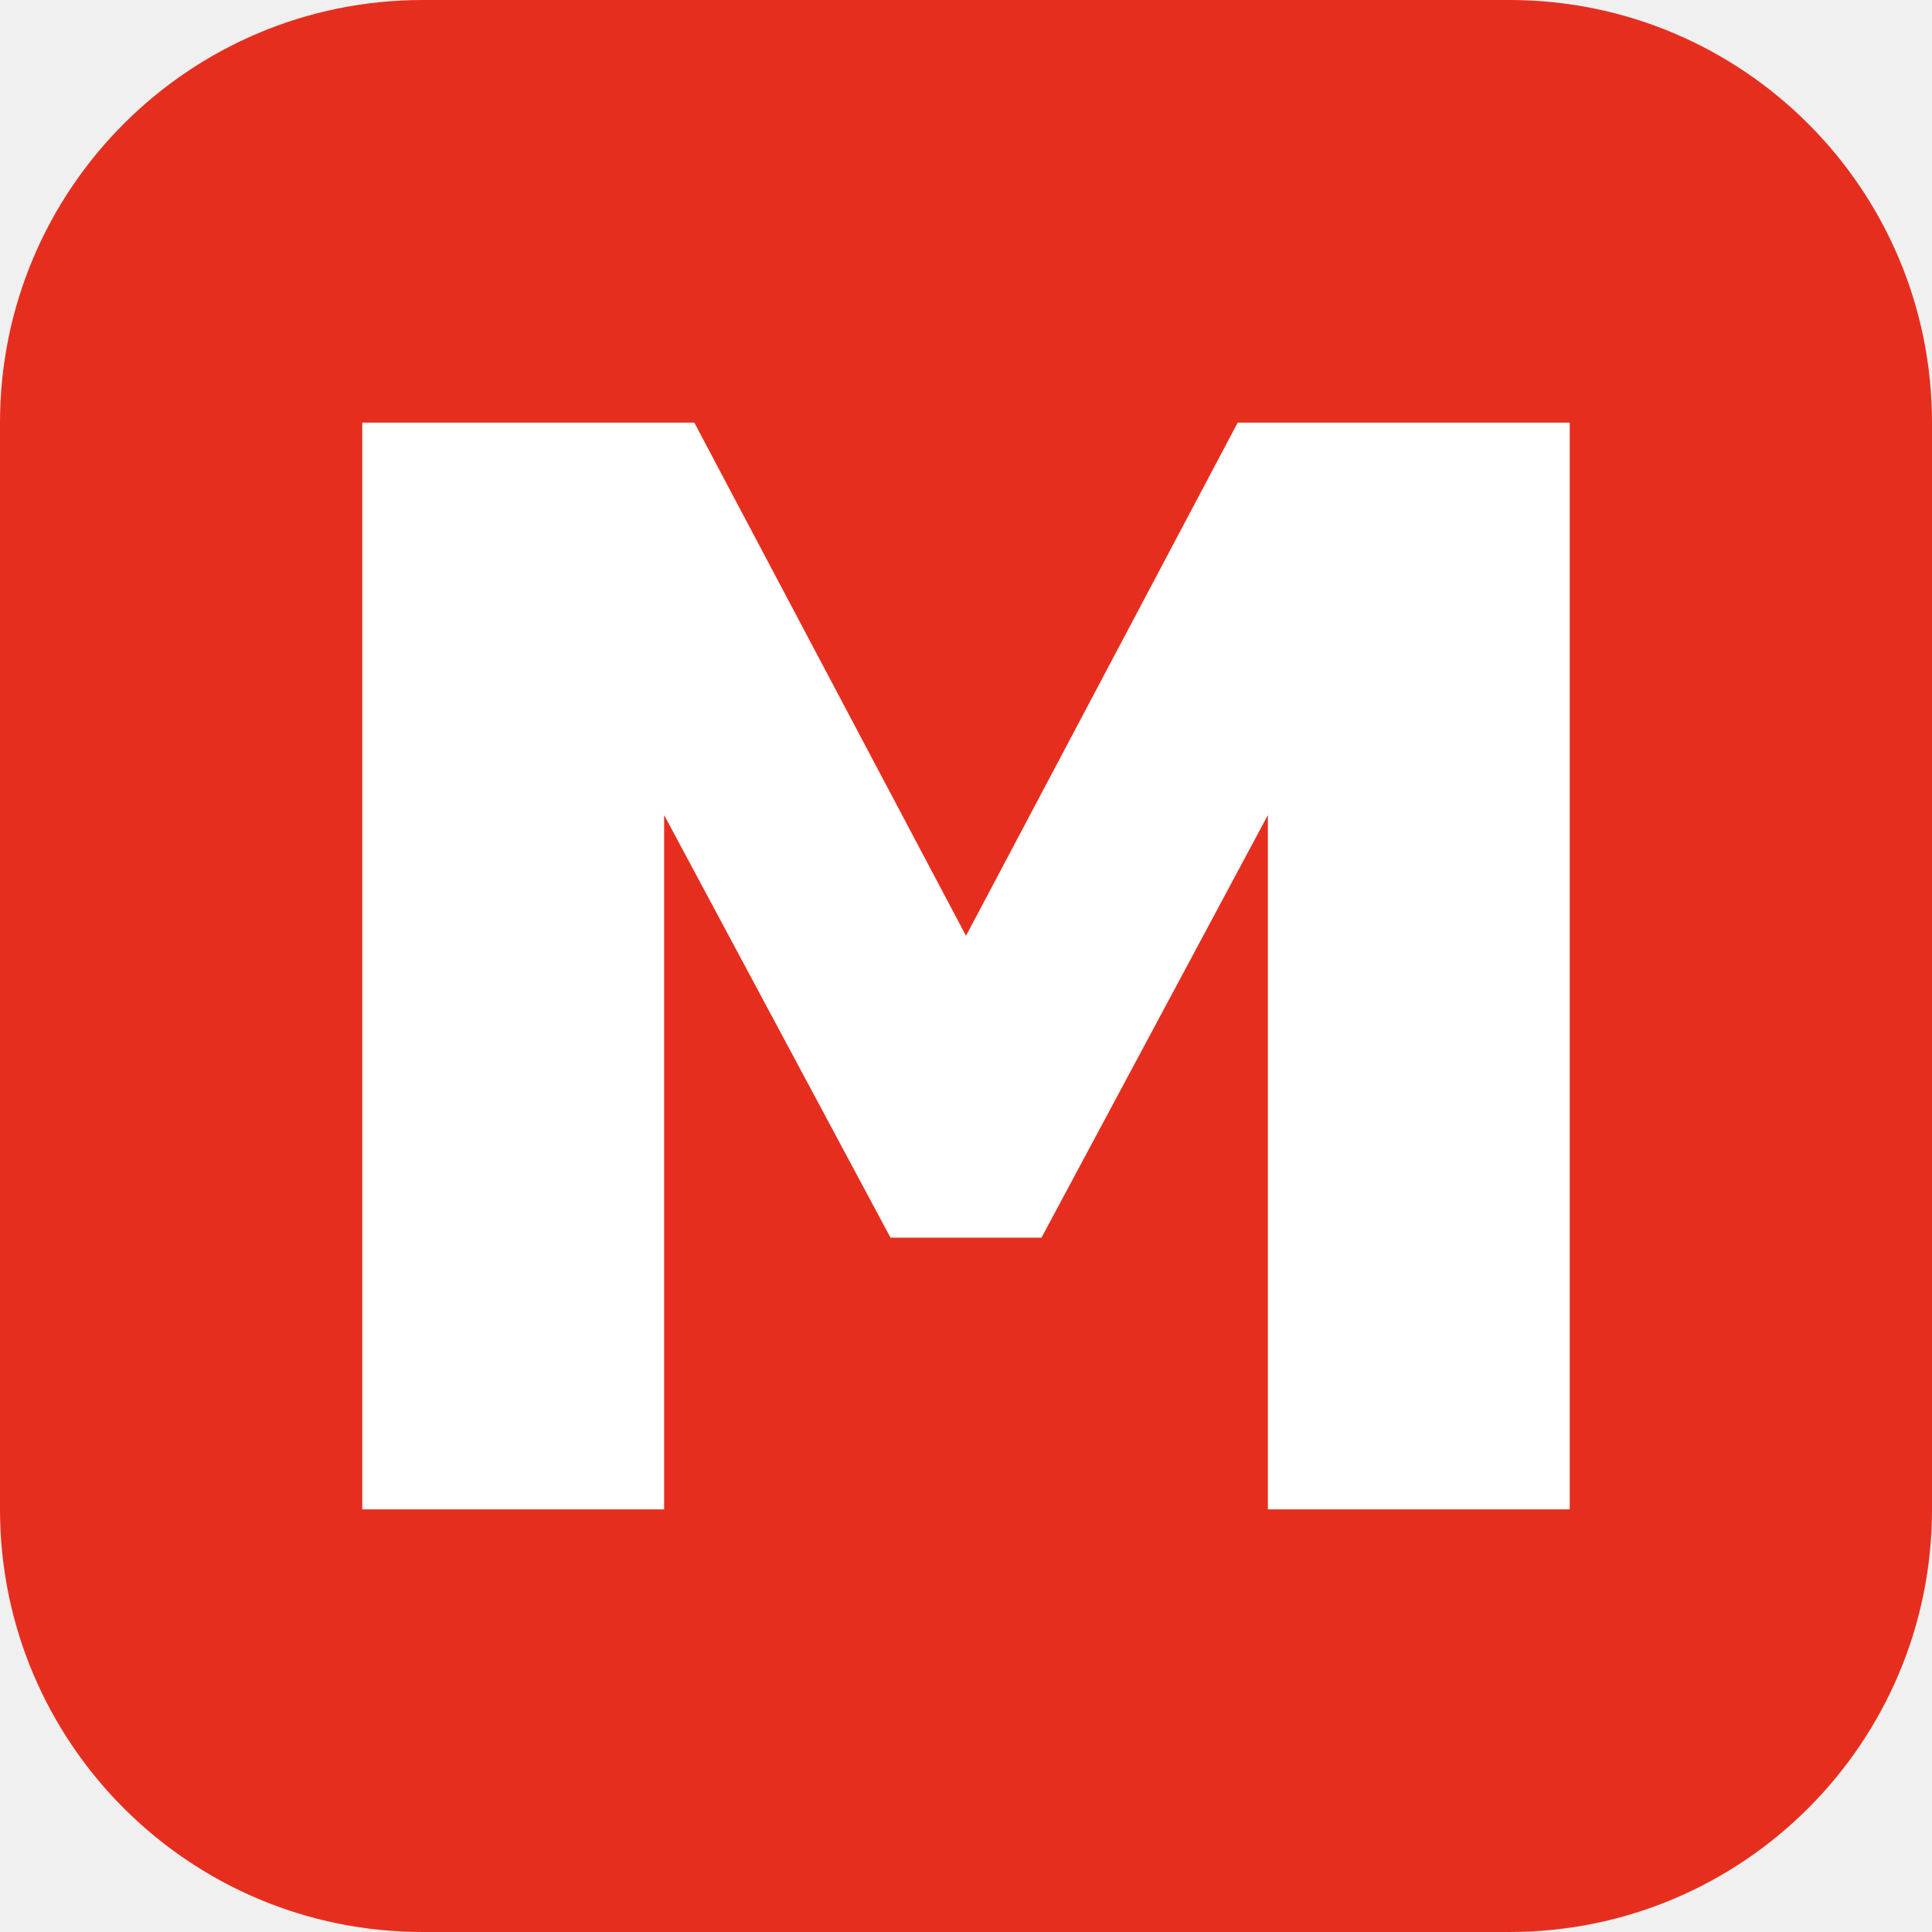
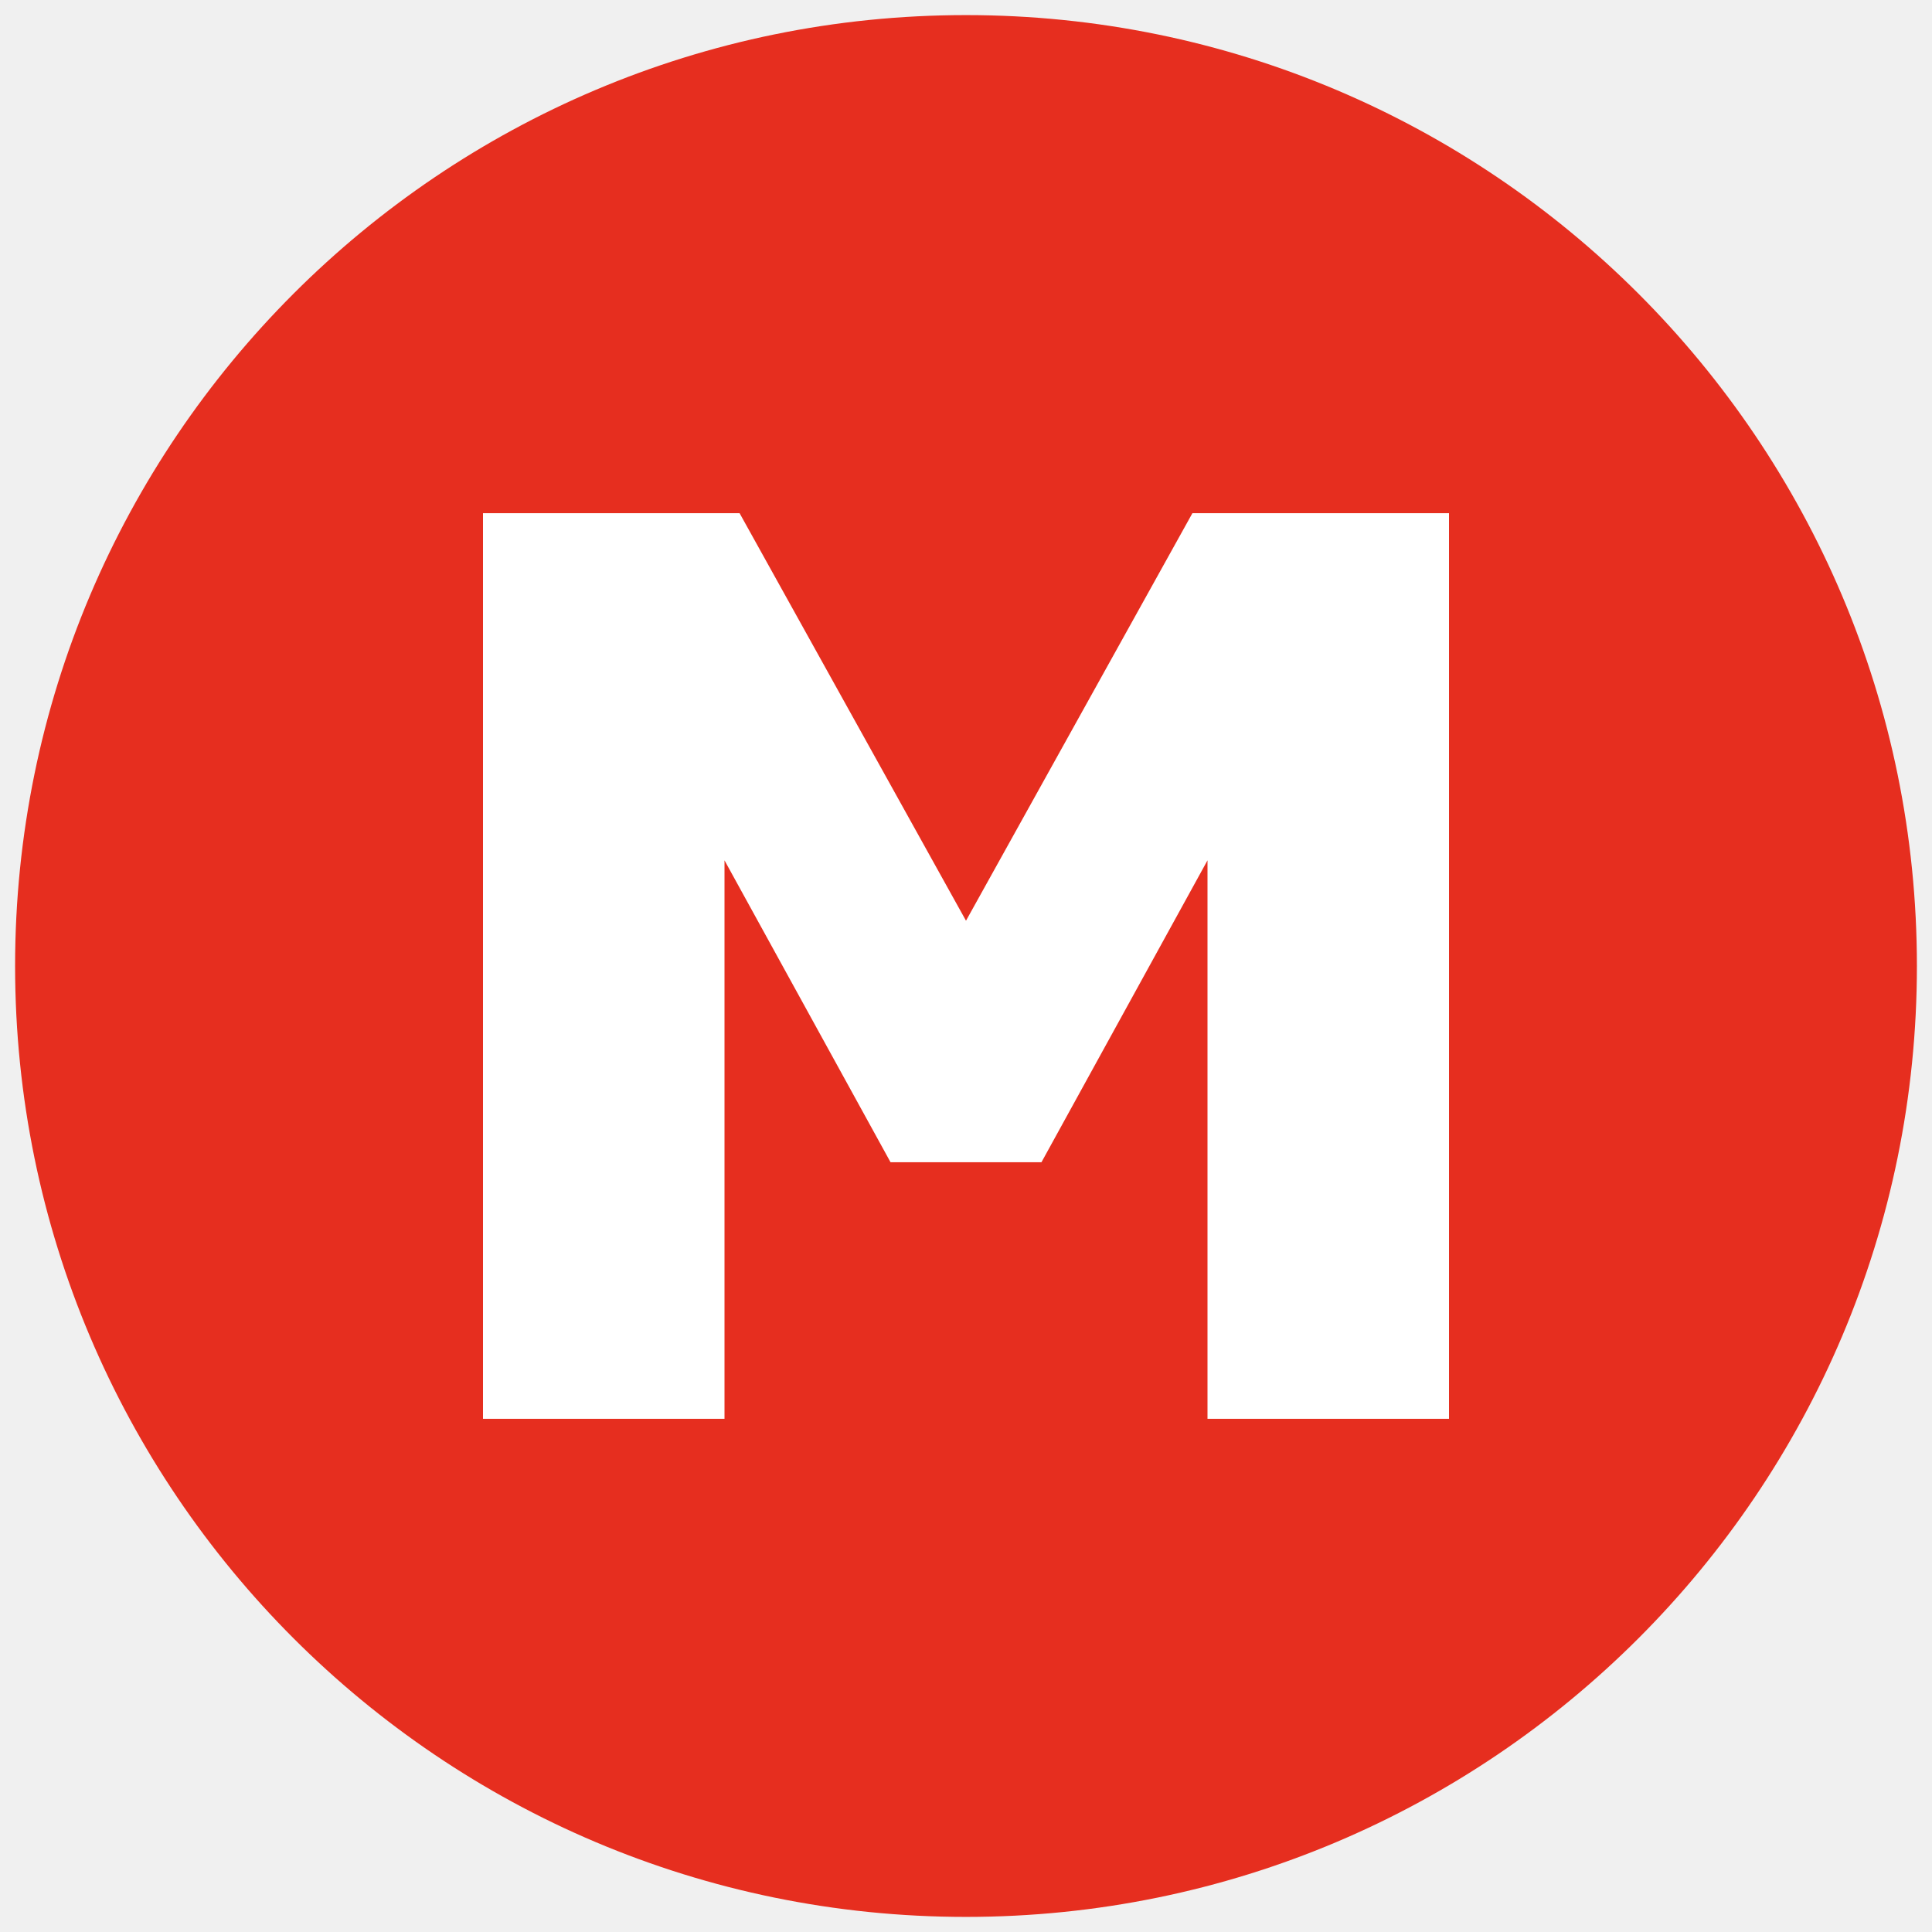
<svg xmlns="http://www.w3.org/2000/svg" viewBox="0 0 64 64">
-   <rect width="64" height="64" rx="14" fill="#E62E1F" />
-   <path d="M 12 50 L 12 14 L 23 14 L 32 31 L 41 14 L 52 14 L 52 50 L 42 50 L 42 27 L 34.5 41 L 29.5 41 L 22 27 L 22 50 Z" fill="#FFFFFF" />
+   <circle cx="32" cy="32" r="31.5" fill="#E62E1F" />
+   <path d="M 16 47 L 16 17 L 24.5 17 L 32 30.5 L 39.5 17 L 48 17 L 48 47 L 40 47 L 40 28.5 L 34.5 38.5 L 29.5 38.5 L 24 28.5 L 24 47 Z" fill="#FFFFFF" />
</svg>
